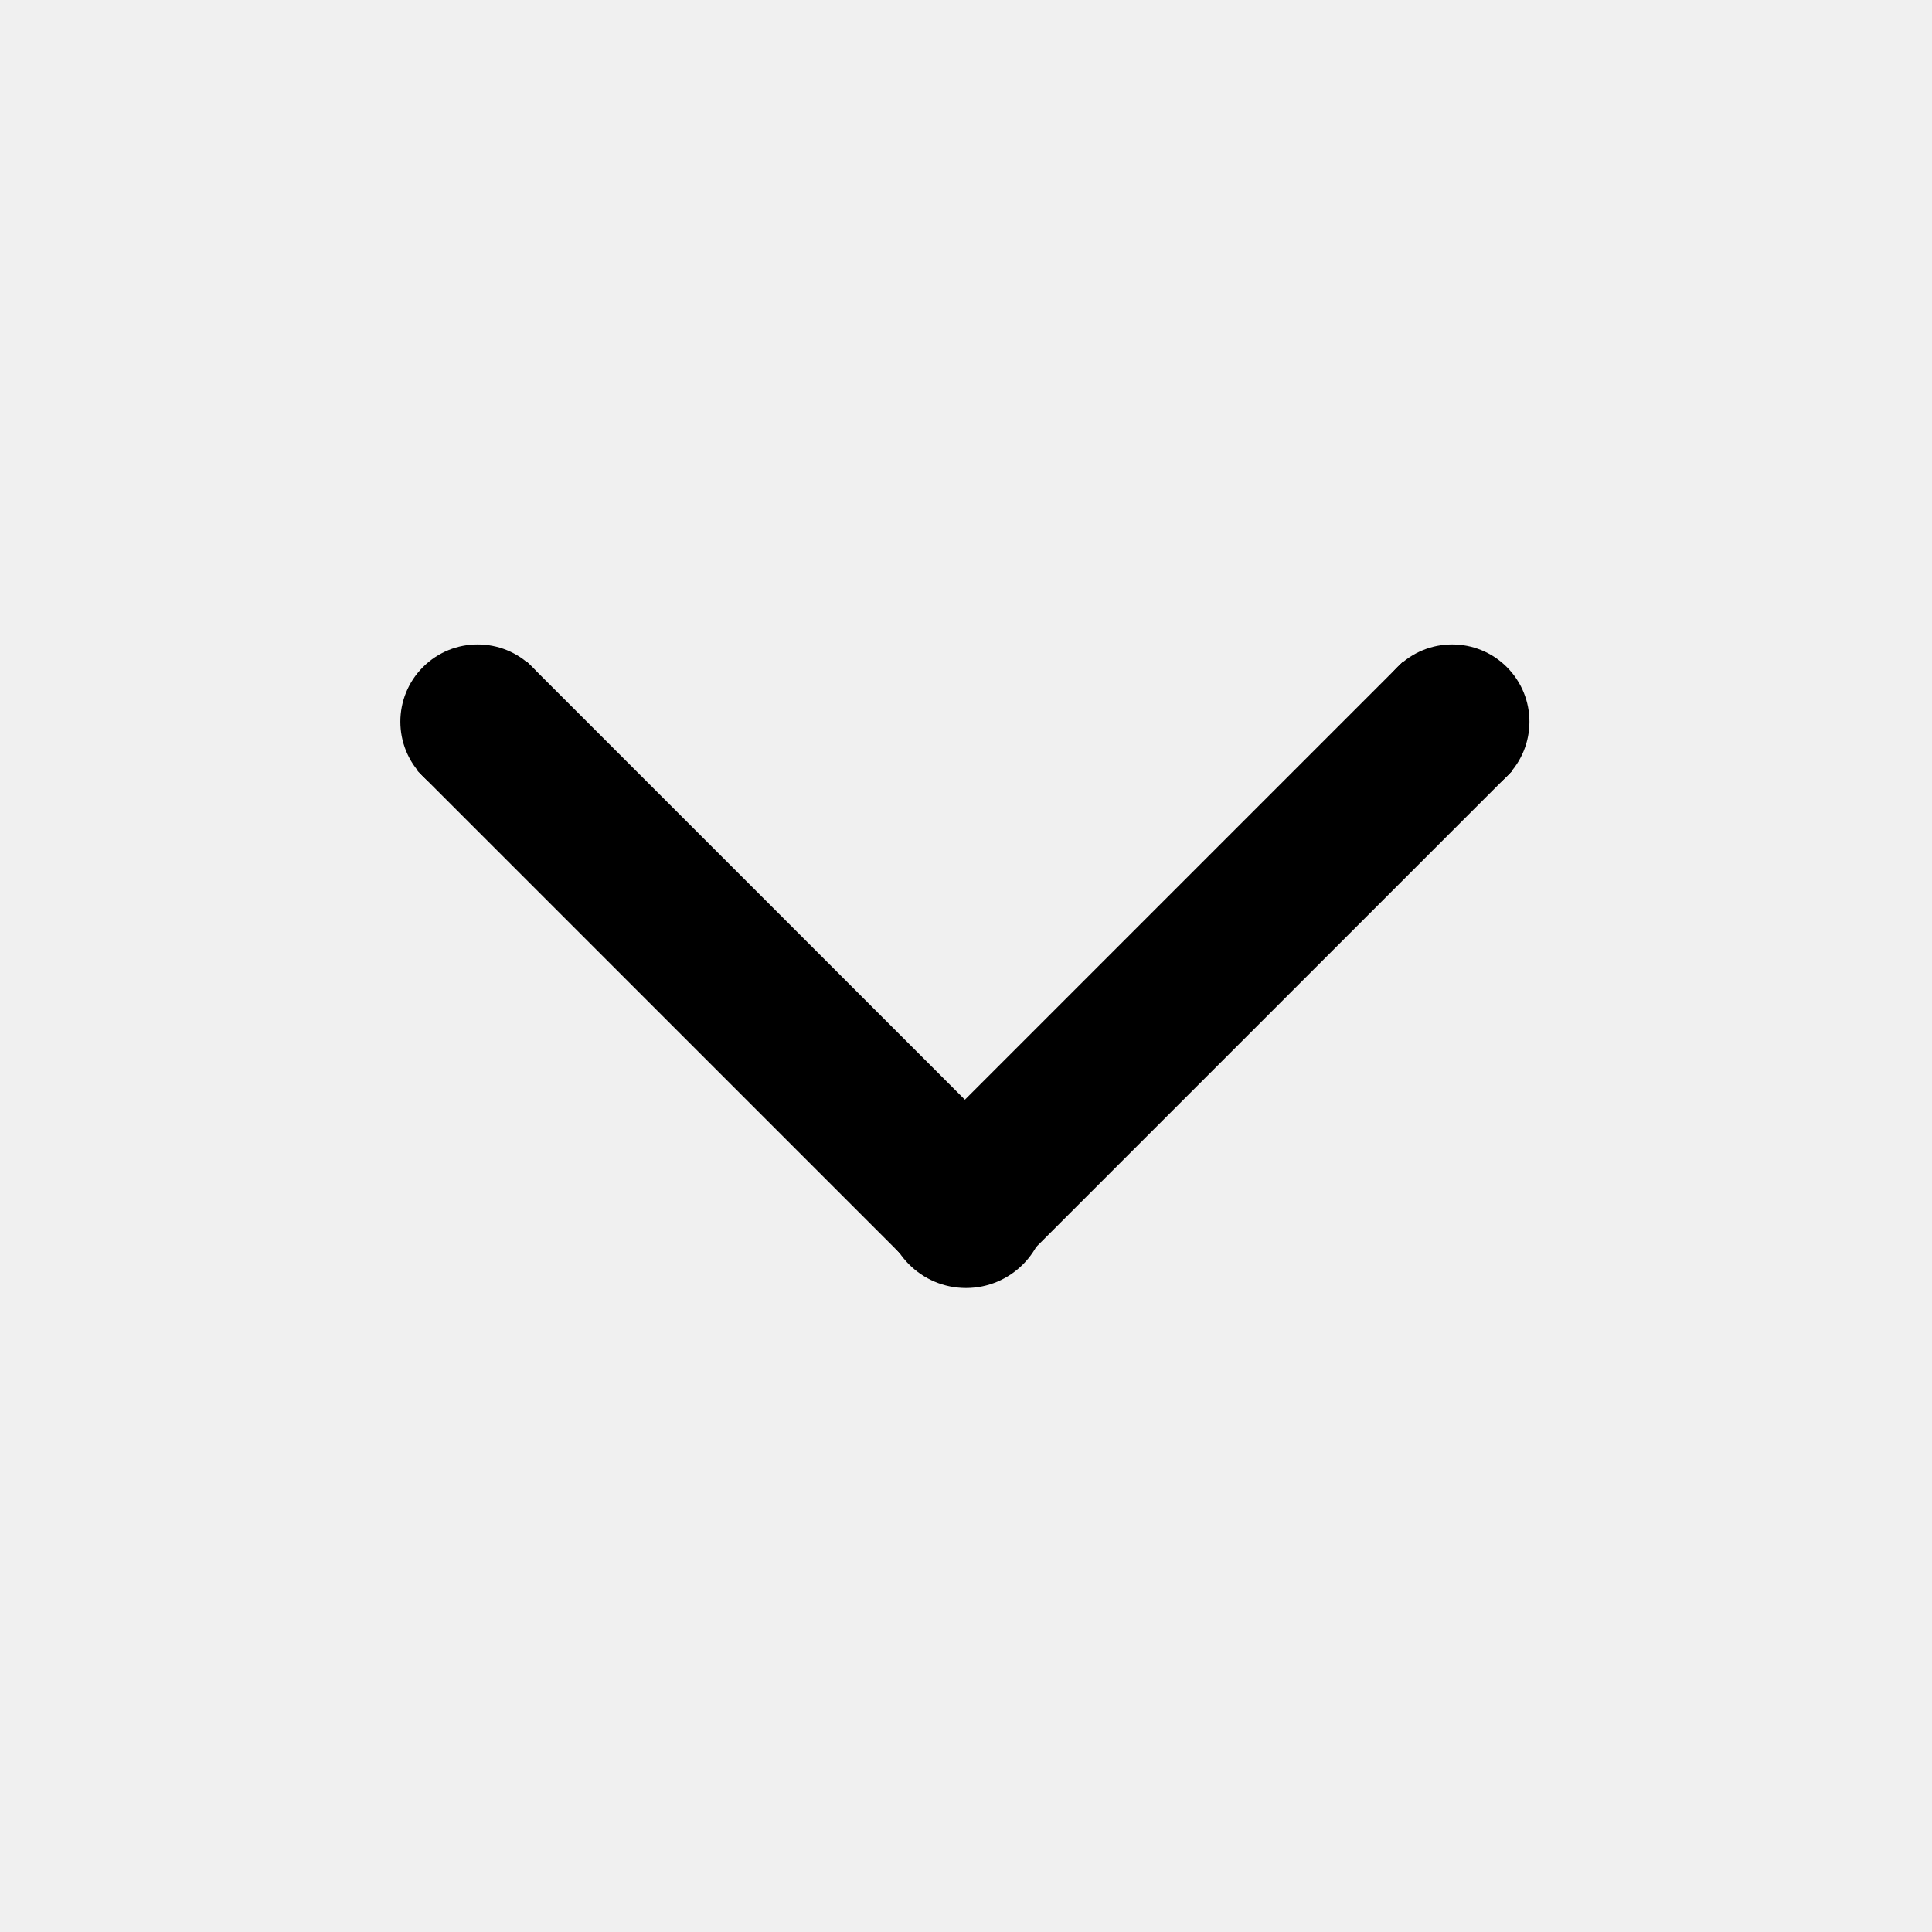
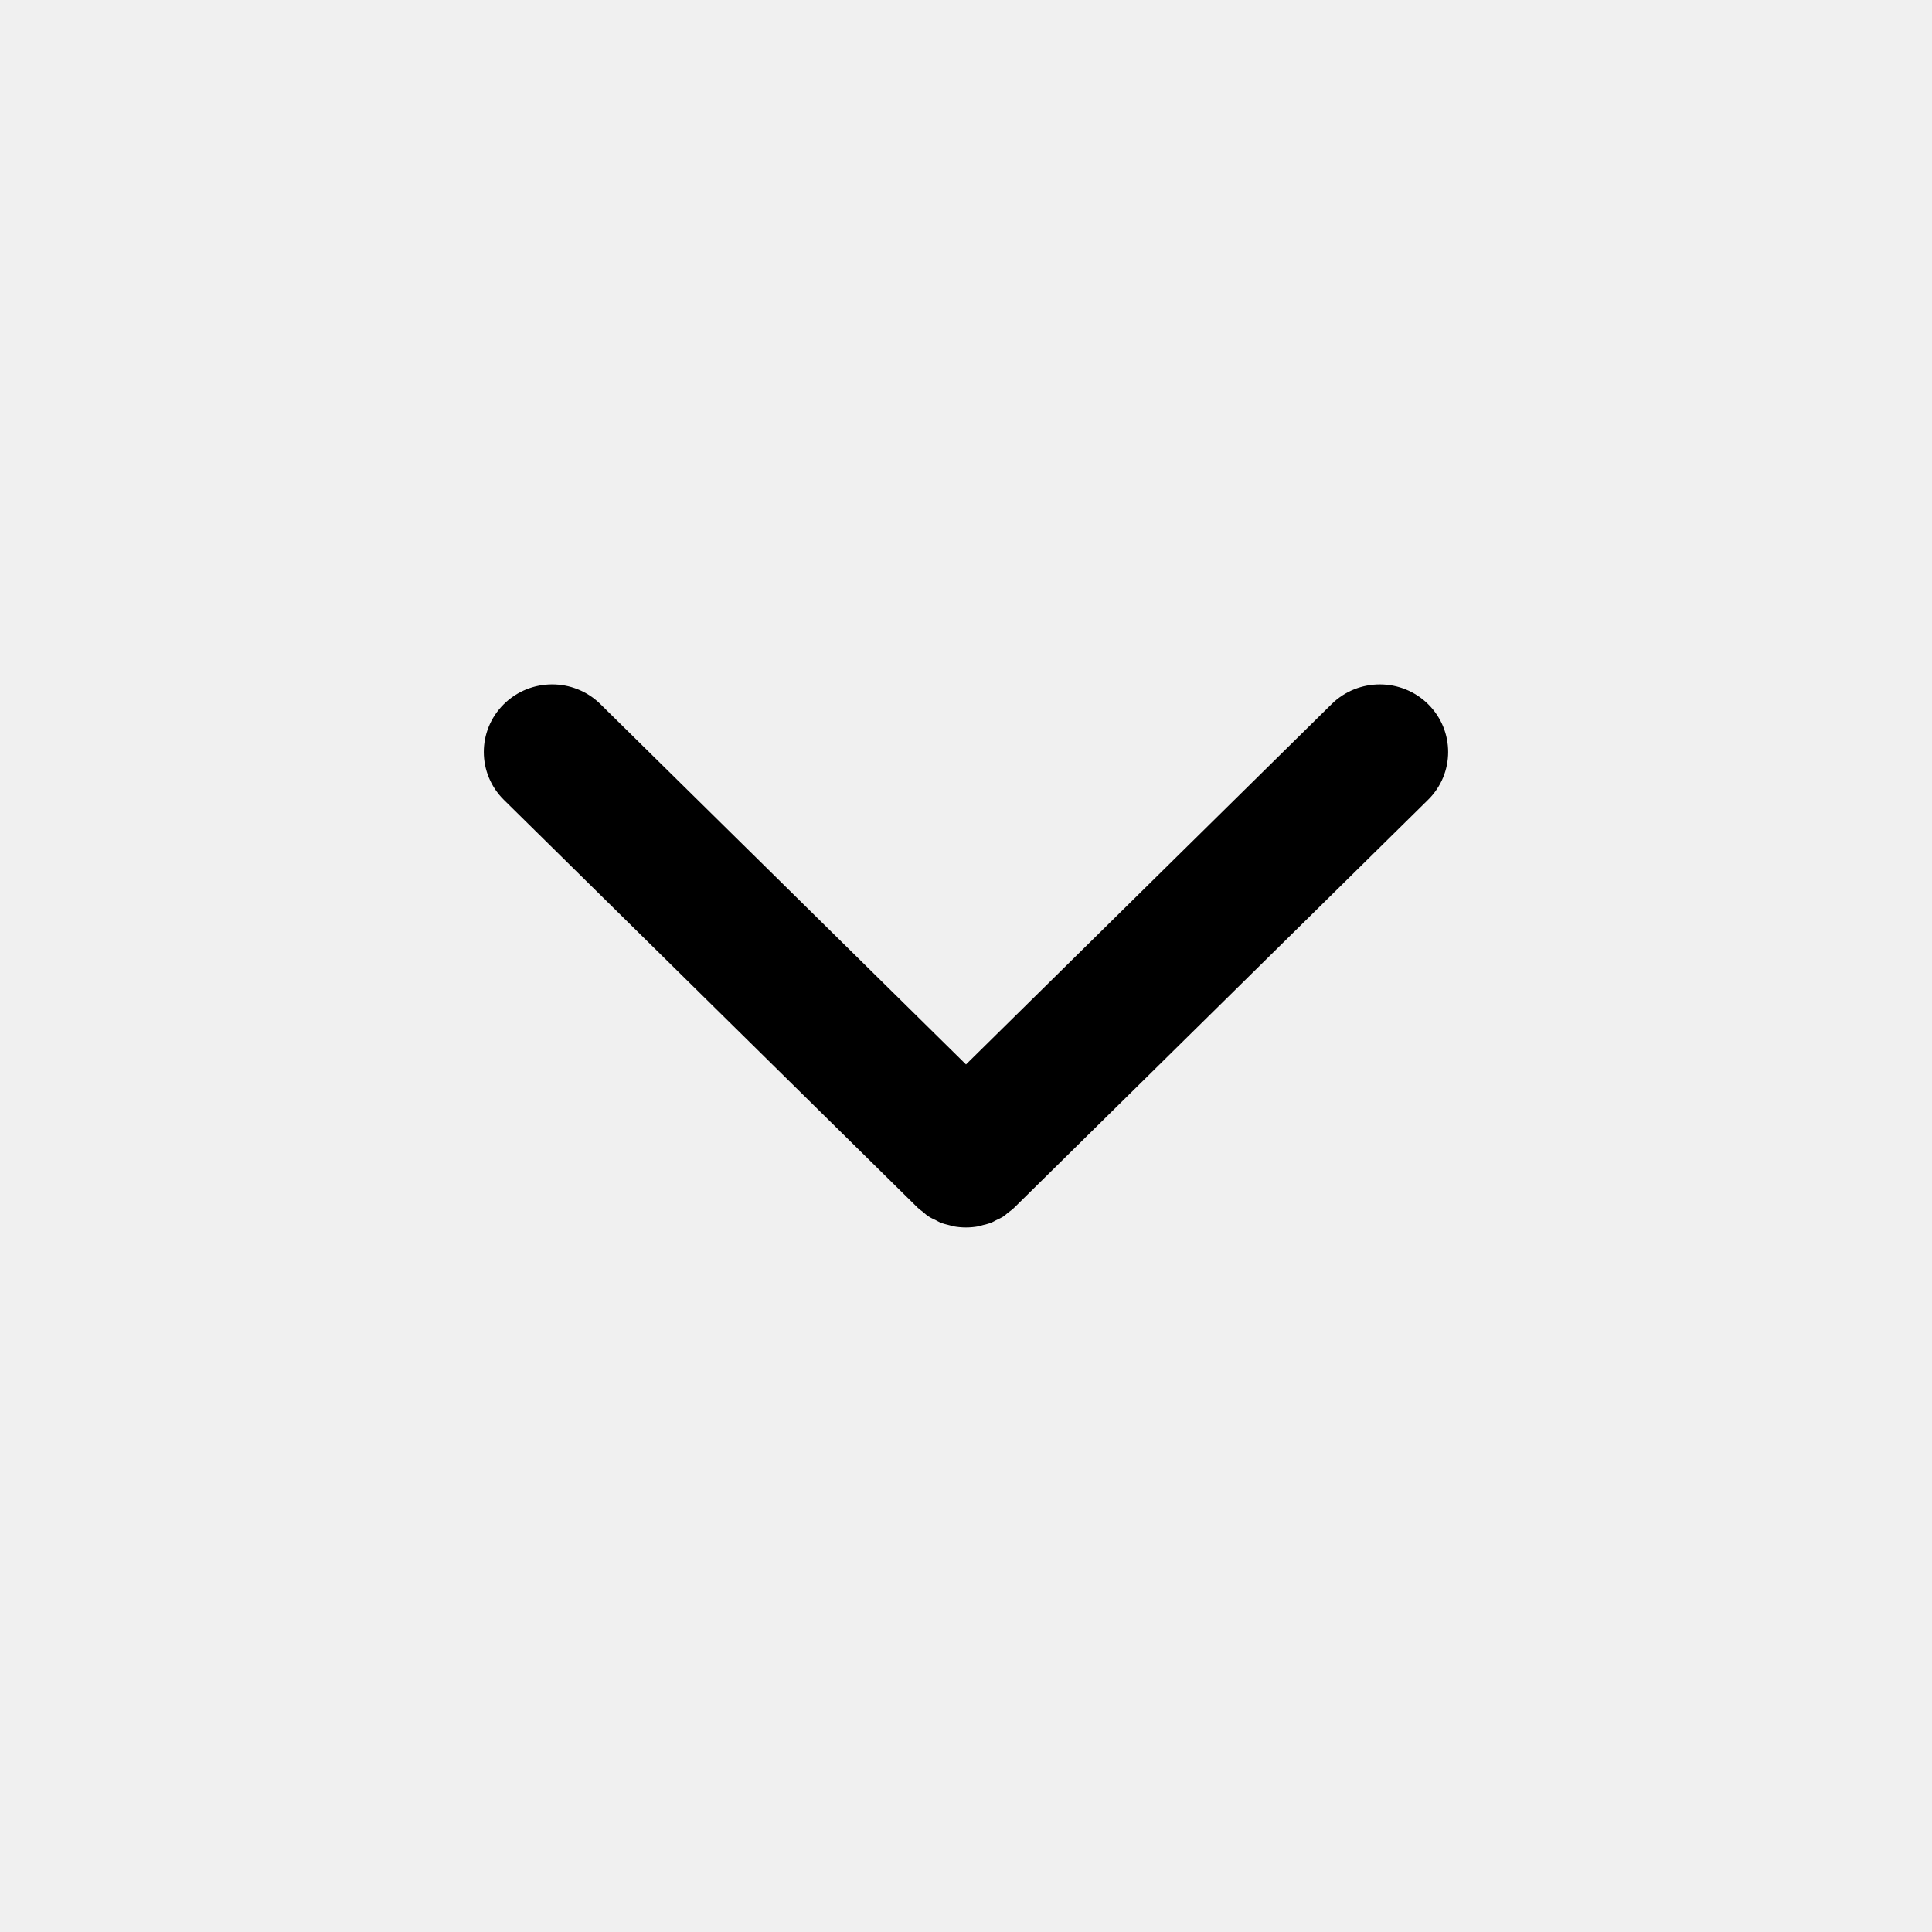
- <svg xmlns="http://www.w3.org/2000/svg" width="120" height="120" overflow="hidden">
+ <svg xmlns="http://www.w3.org/2000/svg" width="96" height="96" overflow="hidden">
  <defs>
    <clipPath id="clip0">
-       <path d="M0 0 120 0 120 120 0 120Z" fill-rule="evenodd" clip-rule="evenodd" />
+       <path d="M0 0 96 0 96 96 0 96Z" fill-rule="evenodd" clip-rule="evenodd" />
+     </clipPath>
+     <clipPath id="clip1">
+       <path d="M24 34 72 34 72 61 24 61Z" fill-rule="evenodd" clip-rule="evenodd" />
+     </clipPath>
+     <clipPath id="clip2">
+       <path d="M24 34 72 34 72 61 24 61Z" fill-rule="evenodd" clip-rule="evenodd" />
+     </clipPath>
+     <clipPath id="clip3">
+       <path d="M17 23 79 23 79 84 17 84Z" fill-rule="evenodd" clip-rule="evenodd" />
    </clipPath>
  </defs>
  <g clip-path="url(#clip0)">
-     <rect x="0" y="0" width="120" height="120" fill="#FFFFFF" fill-opacity="0" />
-     <path d="M0 5C-6.36567e-16 2.239 2.239 -6.36567e-16 5-1.27313e-15 7.761-2.54627e-15 10 2.239 10 5 10 7.761 7.761 10 5 10 2.239 10-3.18283e-15 7.761 0 5Z" fill-rule="evenodd" transform="matrix(1 0 0 -1 55 80)" />
-     <path d="M0 4.8C-6.11104e-16 2.149 2.149 -6.11104e-16 4.8-1.22221e-15 7.451-2.44442e-15 9.6 2.149 9.6 4.8 9.6 7.451 7.451 9.6 4.8 9.6 2.149 9.6-3.05552e-15 7.451 0 4.8Z" fill-rule="evenodd" transform="matrix(0.707107 -0.707107 -0.707107 -0.707107 29.6666 51.6147)" />
-     <rect x="0" y="0" width="9.6" height="42.921" transform="matrix(0.707107 -0.707107 -0.707107 -0.707107 56.2816 78.2297)" />
-     <path d="M0 4.8C-6.11104e-16 2.149 2.149 -6.11104e-16 4.8-1.22221e-15 7.451-2.44442e-15 9.6 2.149 9.6 4.8 9.6 7.451 7.451 9.6 4.8 9.6 2.149 9.6-3.05552e-15 7.451 0 4.8Z" fill-rule="evenodd" transform="matrix(0.707107 -0.707107 -0.707107 -0.707107 59.3348 81.2829)" />
-     <path d="M93.591 48.221C91.716 50.095 88.677 50.095 86.802 48.221 84.928 46.346 84.928 43.307 86.802 41.432 88.677 39.558 91.716 39.558 93.591 41.432 95.465 43.307 95.465 46.346 93.591 48.221Z" fill-rule="evenodd" />
-     <path d="M63.581 78.23 56.793 71.442 87.143 41.092 93.931 47.88Z" fill-rule="evenodd" />
-     <path d="M63.922 77.889C62.048 79.763 59.009 79.763 57.134 77.889 55.26 76.014 55.26 72.975 57.134 71.101 59.009 69.226 62.048 69.226 63.922 71.101 65.797 72.975 65.797 76.014 63.922 77.889Z" fill-rule="evenodd" />
+     <path d="M0 0 96 0 96 96 0 96Z" fill="#FFFFFF" fill-rule="evenodd" fill-opacity="0" />
+     <g clip-path="url(#clip1)">
+       <g clip-path="url(#clip2)">
+         <g clip-path="url(#clip3)">
+           <path d="M46.73 11.496C45.421 10.182 43.293 10.177 41.979 11.486L24 29.391 6.021 11.485C4.707 10.177 2.58 10.181 1.269 11.495-0.04 12.81-0.036 14.937 1.279 16.247L21.616 36.502C21.617 36.502 21.617 36.503 21.618 36.504 21.619 36.505 21.619 36.505 21.62 36.506L21.628 36.514C21.706 36.59 21.794 36.649 21.877 36.716 21.968 36.791 22.054 36.876 22.151 36.939 22.264 37.014 22.387 37.068 22.507 37.127 22.584 37.164 22.656 37.214 22.734 37.246 22.888 37.309 23.049 37.348 23.209 37.387 23.259 37.399 23.306 37.421 23.356 37.43 23.568 37.472 23.783 37.492 23.998 37.492 24.213 37.492 24.428 37.472 24.64 37.43 24.698 37.419 24.752 37.395 24.809 37.38 24.962 37.342 25.116 37.306 25.263 37.245 25.333 37.217 25.398 37.172 25.466 37.139 25.595 37.077 25.726 37.019 25.847 36.938 25.924 36.887 25.99 36.819 26.064 36.76 26.167 36.68 26.275 36.607 26.369 36.512L46.718 16.245C48.035 14.938 48.039 12.81 46.73 11.496Z" transform="matrix(1.01053 0 -0 1 23.7472 23.5)" />
+         </g>
+       </g>
+     </g>
  </g>
</svg>
